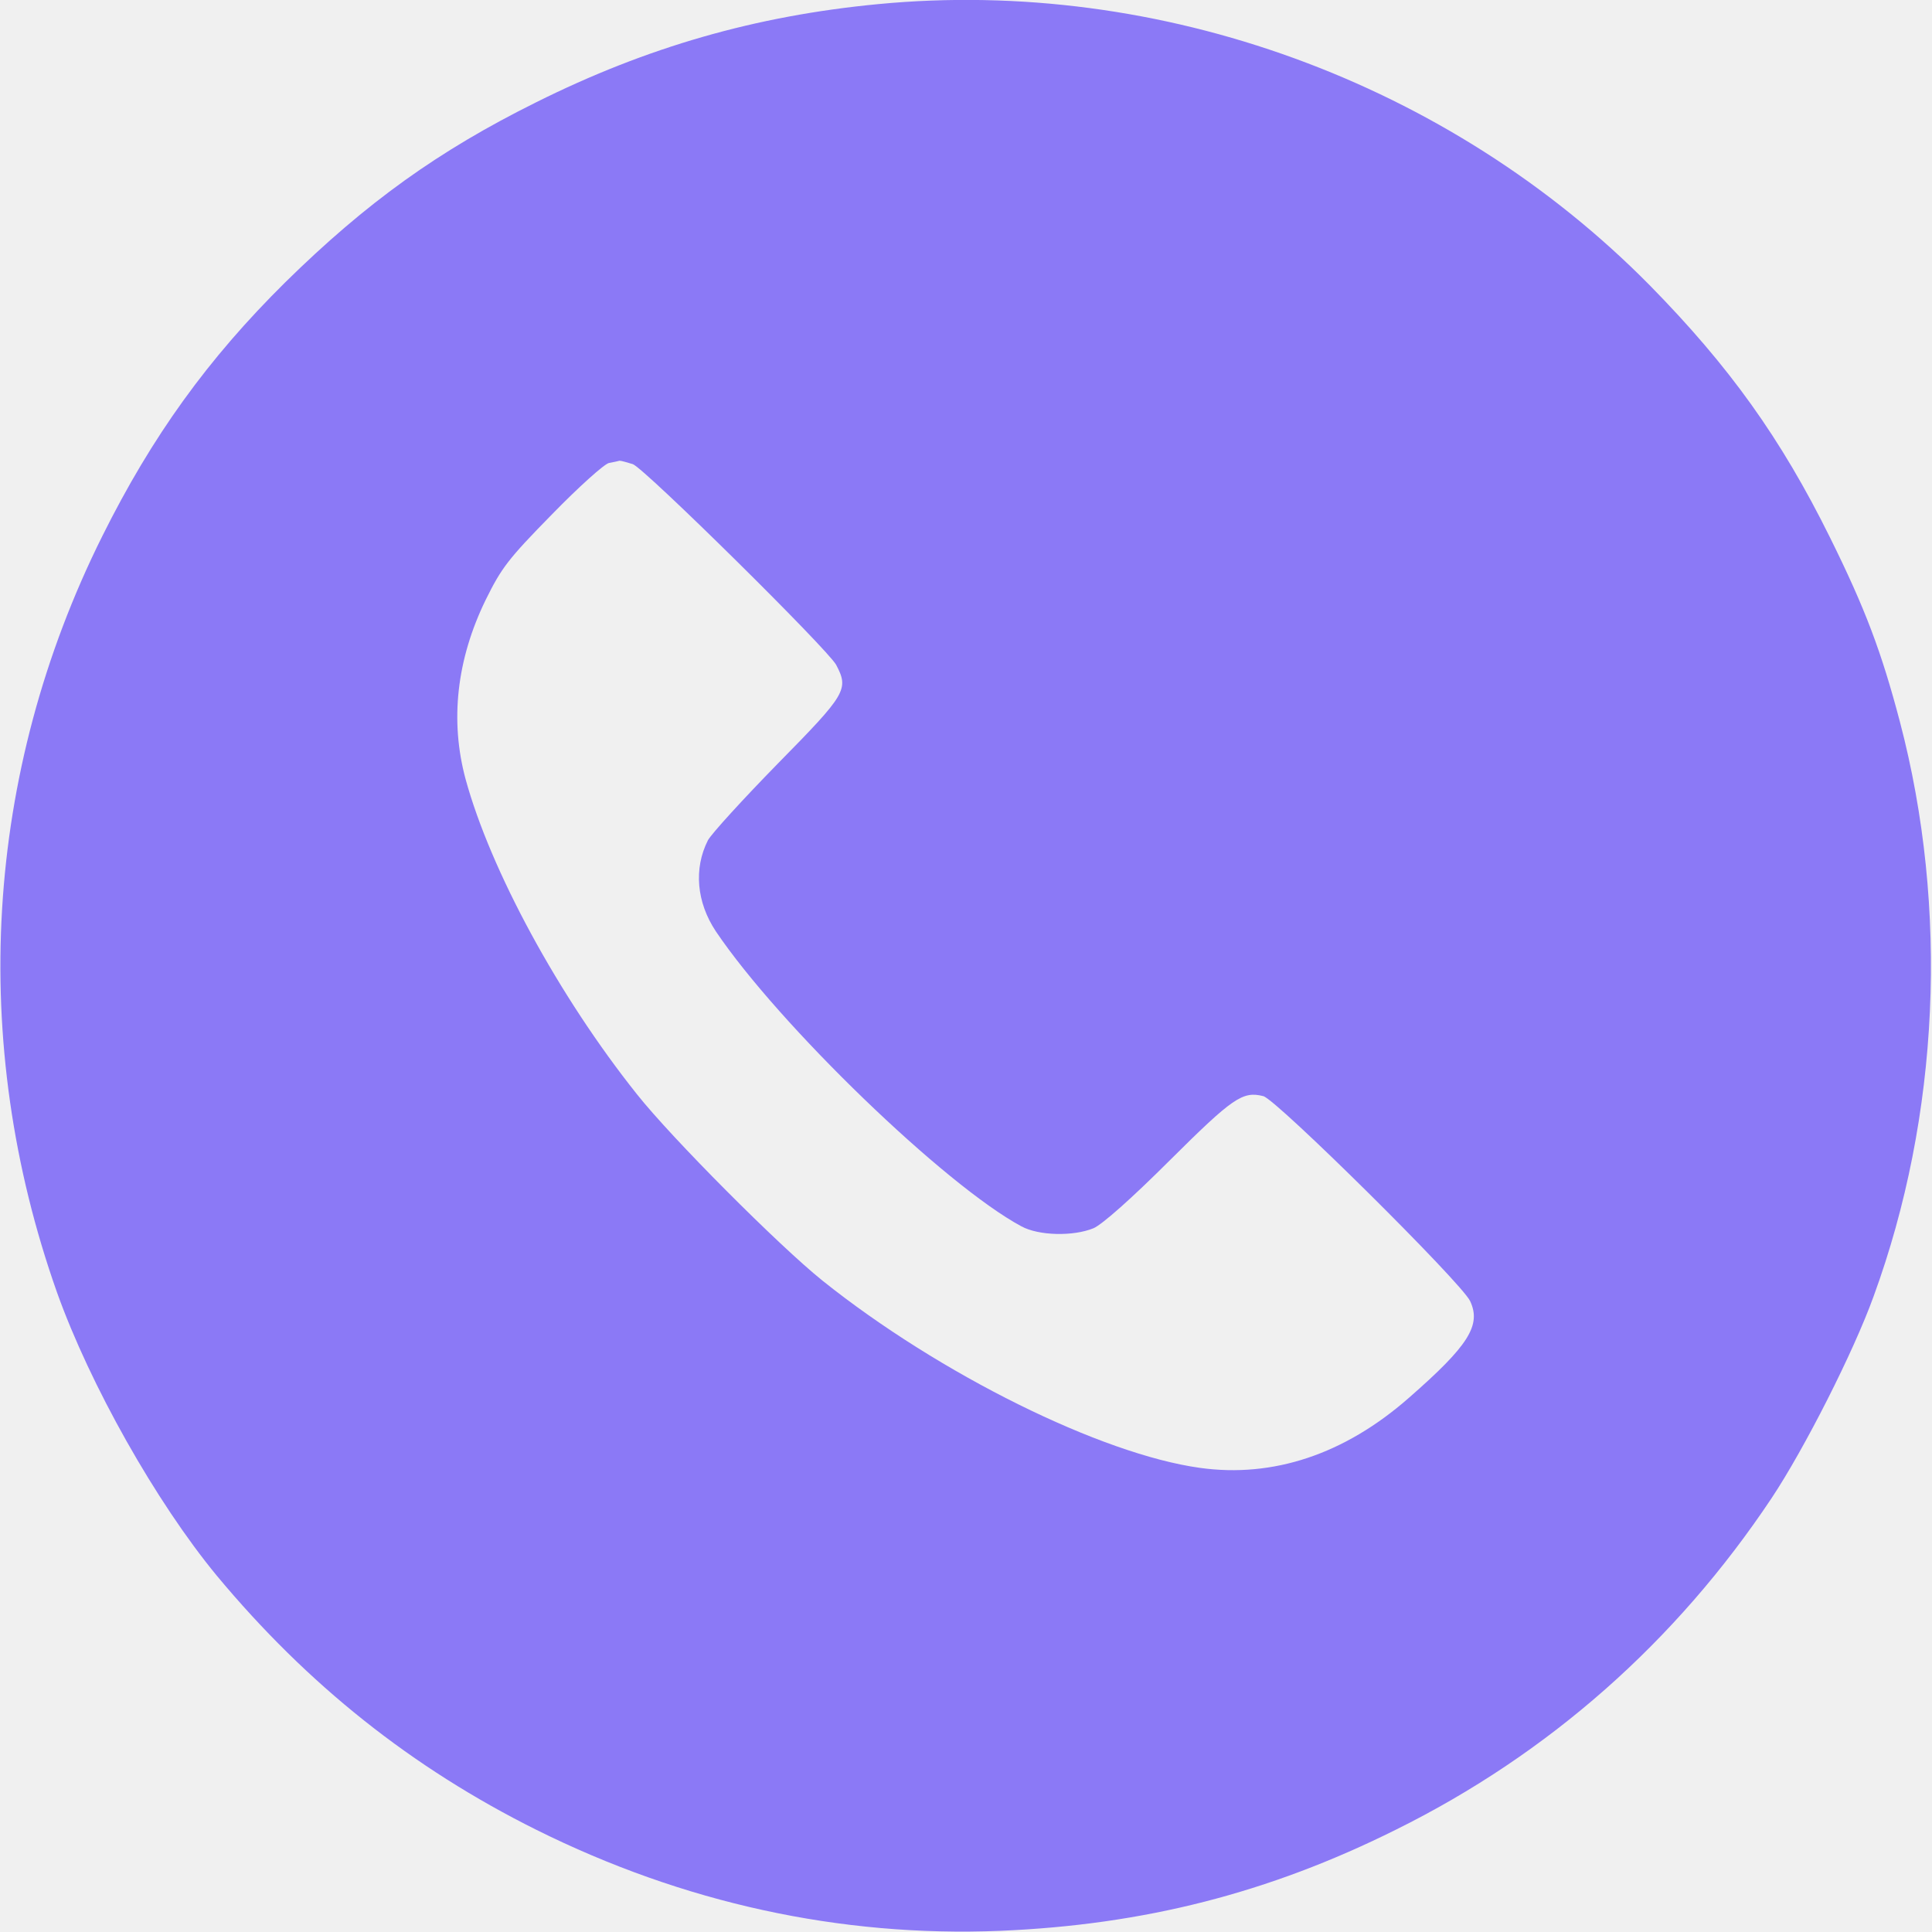
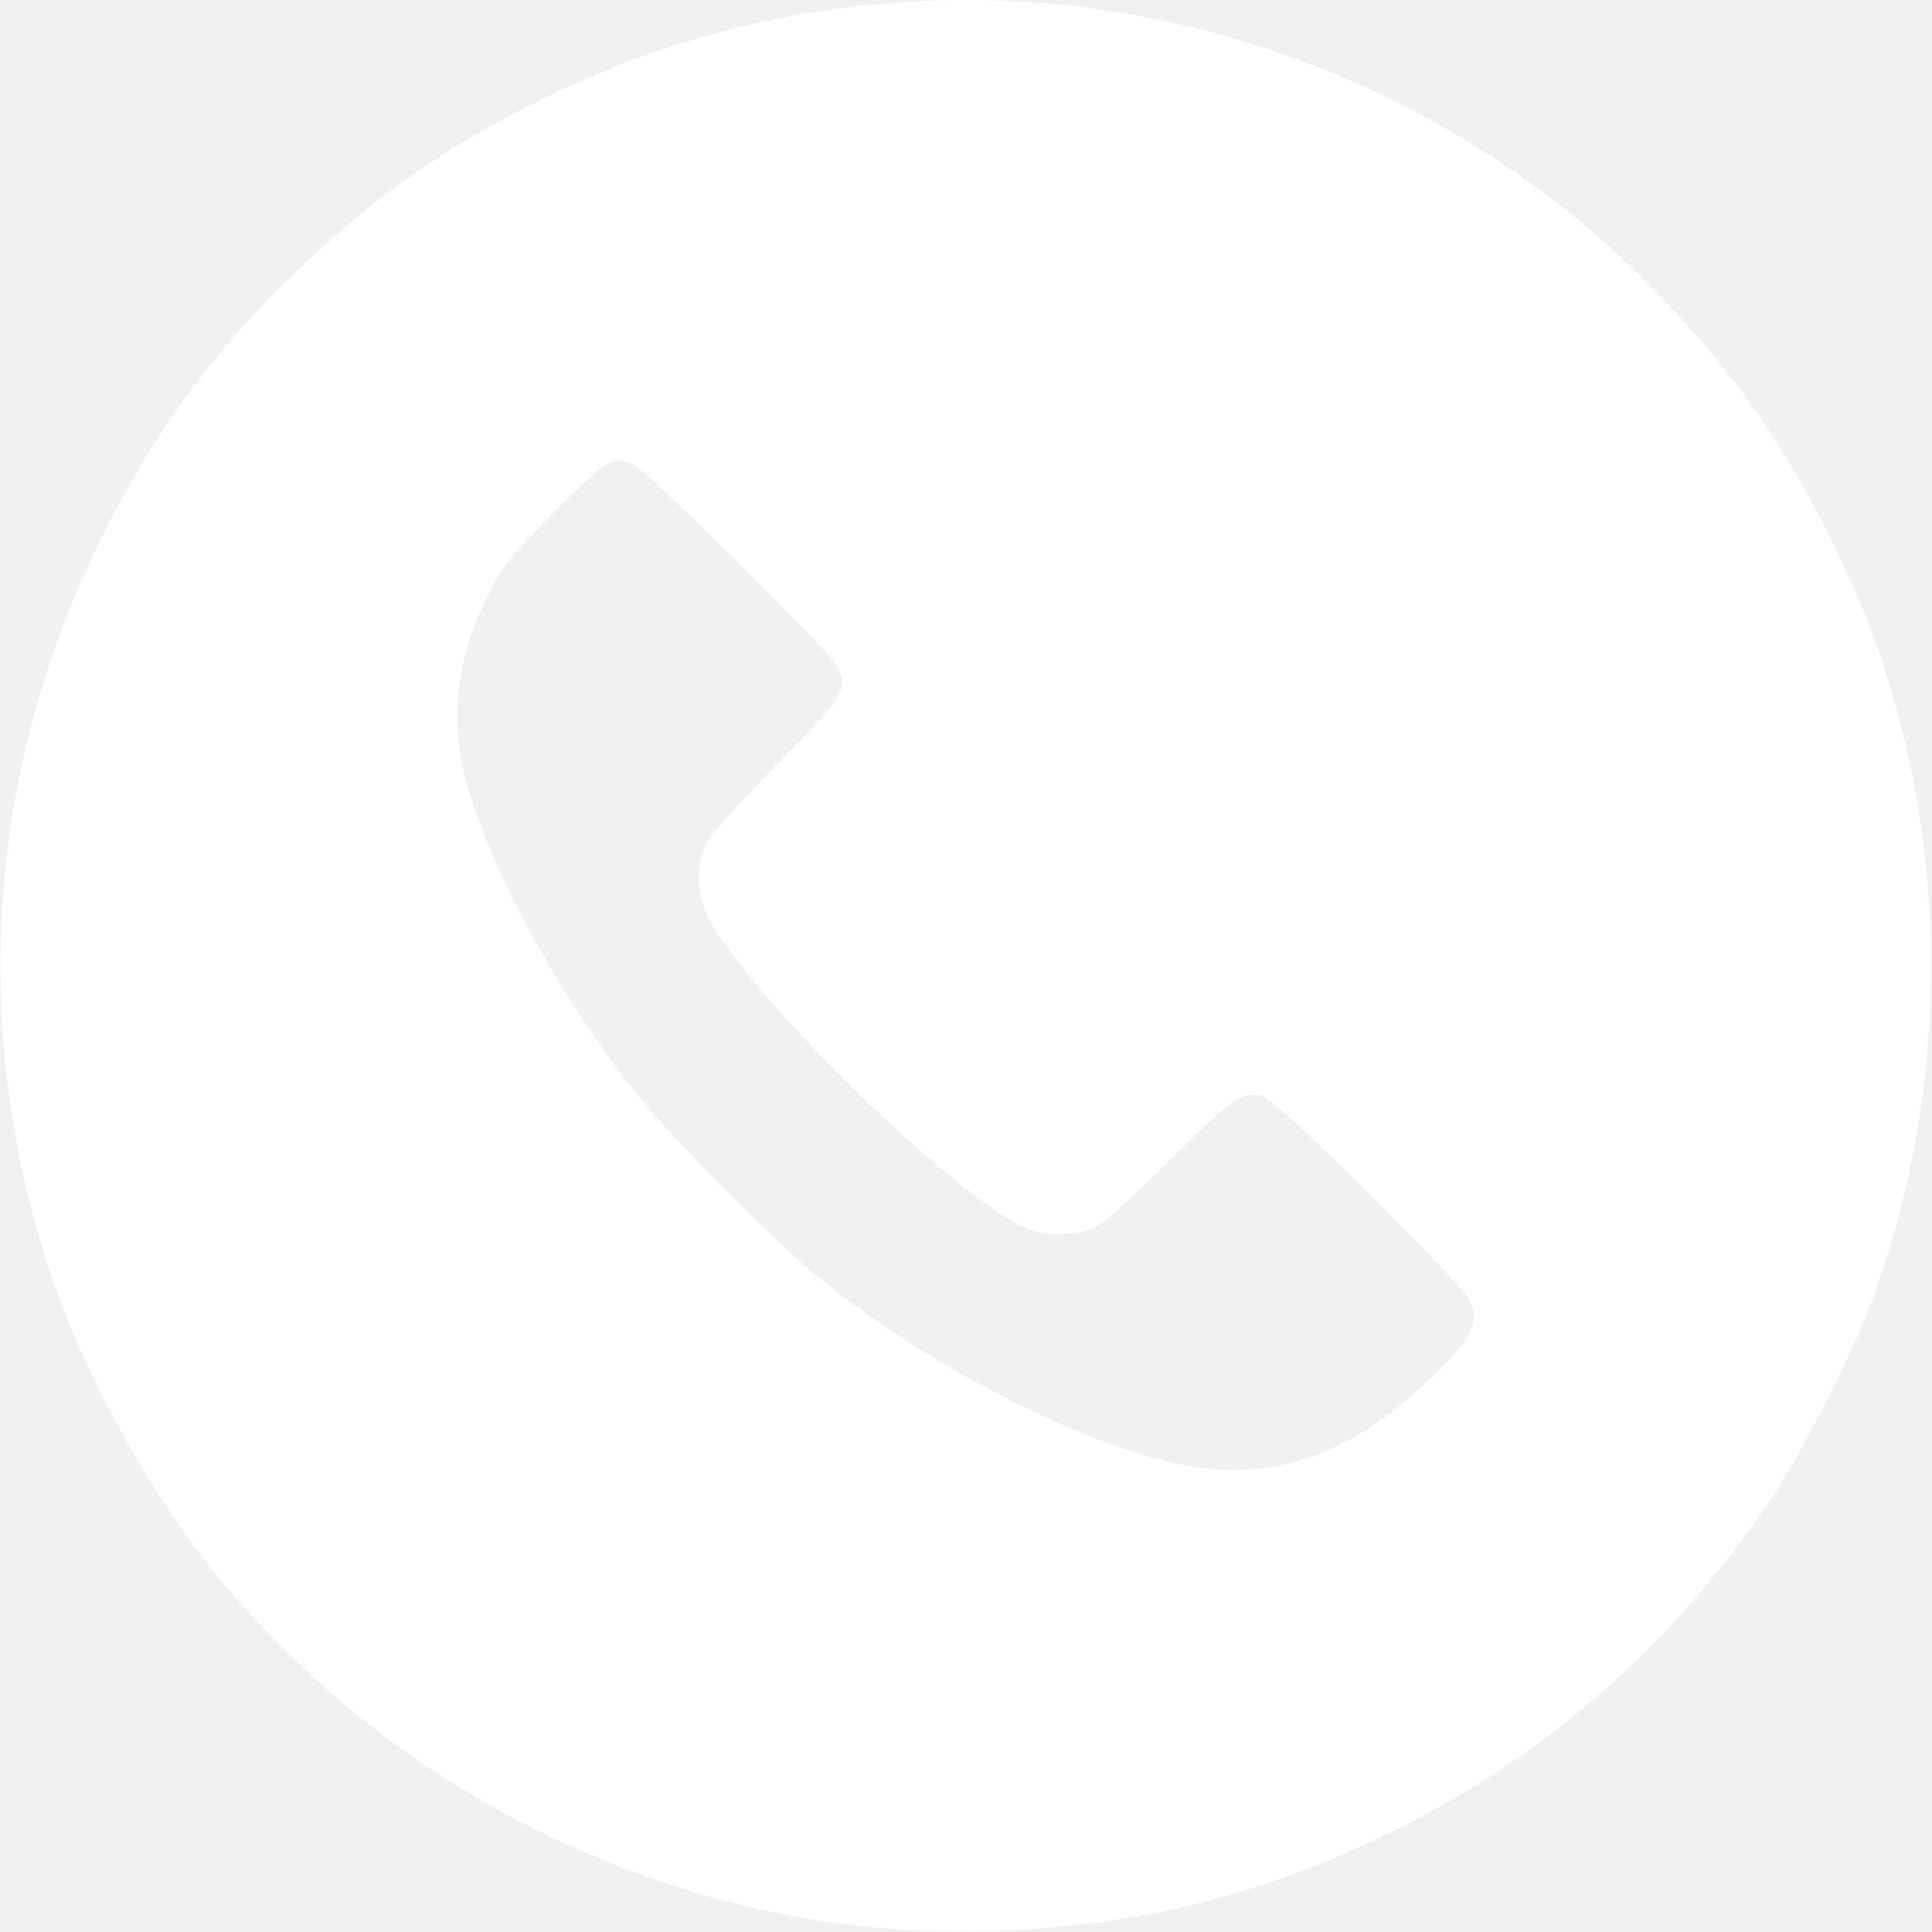
<svg xmlns="http://www.w3.org/2000/svg" width="30" height="30" viewBox="0 0 30 30" fill="none">
-   <g clip-path="url(#clip0_105_4)">
-     <path d="M13.635 0.064C11.73 0.246 10.043 0.732 8.326 1.588C6.803 2.344 5.689 3.146 4.43 4.383C3.228 5.572 2.361 6.773 1.588 8.326C-0.246 12.006 -0.492 16.178 0.885 20.068C1.4 21.51 2.426 23.326 3.363 24.463C4.775 26.162 6.398 27.451 8.326 28.412C10.611 29.549 13.043 30.082 15.527 29.982C17.76 29.889 19.699 29.396 21.674 28.412C24.053 27.234 26.027 25.488 27.51 23.262C28.02 22.494 28.781 20.994 29.092 20.133C30.117 17.332 30.264 14.109 29.502 11.209C29.215 10.119 28.963 9.451 28.418 8.35C27.656 6.809 26.854 5.689 25.617 4.43C22.506 1.277 18.018 -0.357 13.635 0.064ZM9.826 7.207C10.014 7.277 12.855 10.084 12.984 10.324C13.184 10.705 13.143 10.775 12.076 11.859C11.537 12.41 11.045 12.949 10.992 13.049C10.77 13.488 10.816 14.01 11.115 14.461C12.094 15.914 14.672 18.404 15.861 19.043C16.131 19.189 16.664 19.201 16.98 19.072C17.115 19.014 17.572 18.609 18.164 18.018C19.143 17.045 19.295 16.939 19.617 17.021C19.816 17.068 22.693 19.916 22.828 20.203C23.004 20.578 22.805 20.895 21.873 21.709C20.877 22.582 19.77 22.951 18.633 22.793C17.104 22.582 14.59 21.34 12.773 19.887C12.094 19.342 10.43 17.672 9.891 16.992C8.672 15.463 7.617 13.512 7.23 12.1C6.984 11.191 7.09 10.242 7.541 9.316C7.787 8.818 7.887 8.684 8.572 7.986C8.988 7.559 9.387 7.201 9.457 7.189C9.521 7.178 9.598 7.16 9.621 7.154C9.645 7.154 9.732 7.178 9.826 7.207Z" fill="#8B79F6" />
+   <g clip-path="url(#clip0_120_133)">
+     <path d="M13.635 0.064C11.73 0.246 10.043 0.732 8.326 1.588C6.803 2.344 5.689 3.146 4.43 4.383C3.228 5.572 2.361 6.773 1.588 8.326C-0.246 12.006 -0.492 16.178 0.885 20.068C1.4 21.51 2.426 23.326 3.363 24.463C4.775 26.162 6.398 27.451 8.326 28.412C10.611 29.549 13.043 30.082 15.527 29.982C17.76 29.889 19.699 29.396 21.674 28.412C24.053 27.234 26.027 25.488 27.51 23.262C28.02 22.494 28.781 20.994 29.092 20.133C30.117 17.332 30.264 14.109 29.502 11.209C29.215 10.119 28.963 9.451 28.418 8.35C27.656 6.809 26.853 5.689 25.617 4.43C22.506 1.277 18.017 -0.357 13.635 0.064ZM9.826 7.207C10.014 7.277 12.855 10.084 12.984 10.324C13.184 10.705 13.143 10.775 12.076 11.859C11.537 12.41 11.045 12.949 10.992 13.049C10.77 13.488 10.816 14.01 11.115 14.461C12.094 15.914 14.672 18.404 15.861 19.043C16.131 19.189 16.664 19.201 16.98 19.072C17.115 19.014 17.572 18.609 18.164 18.018C19.142 17.045 19.295 16.939 19.617 17.021C19.816 17.068 22.693 19.916 22.828 20.203C23.004 20.578 22.805 20.895 21.873 21.709C20.877 22.582 19.77 22.951 18.633 22.793C17.103 22.582 14.59 21.34 12.773 19.887C12.094 19.342 10.43 17.672 9.891 16.992C8.672 15.463 7.617 13.512 7.23 12.1C6.984 11.191 7.09 10.242 7.541 9.316C7.787 8.818 7.887 8.684 8.572 7.986C8.988 7.559 9.387 7.201 9.457 7.189C9.521 7.178 9.598 7.16 9.621 7.154C9.644 7.154 9.732 7.178 9.826 7.207Z" fill="white" />
  </g>
  <defs>
-     <clipPath id="clip0_105_4">
+     <clipPath id="clip0_120_133">
      <rect width="30" height="30" fill="white" />
    </clipPath>
  </defs>
</svg>
